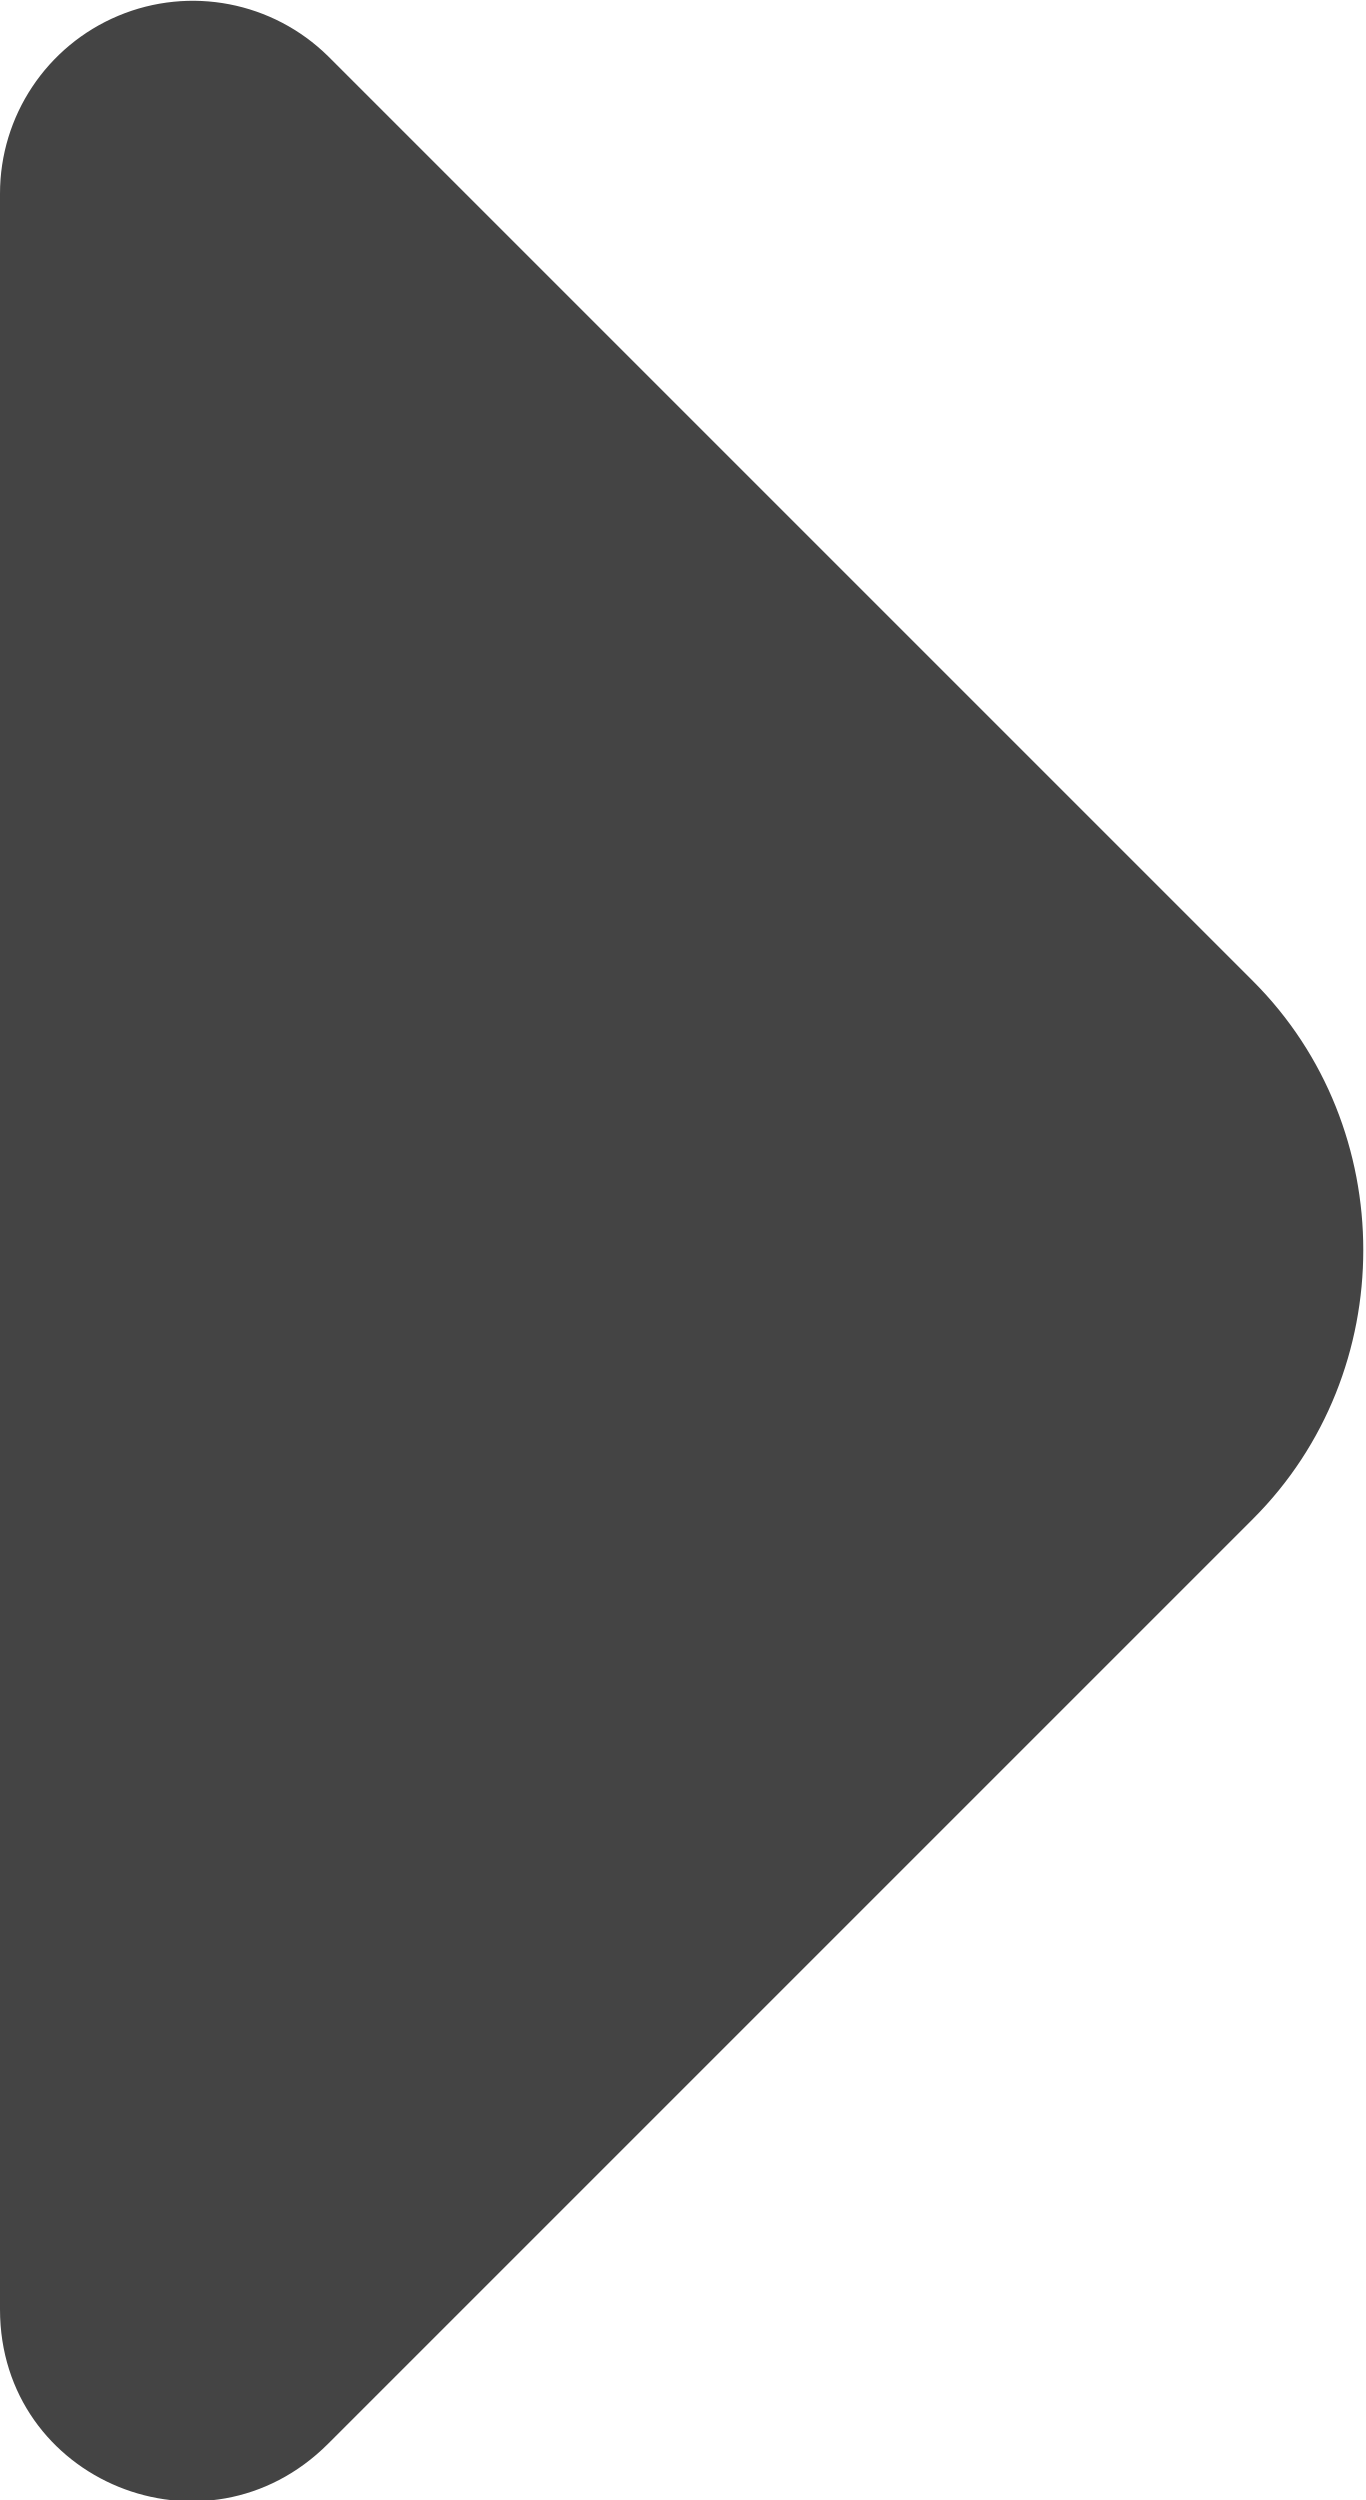
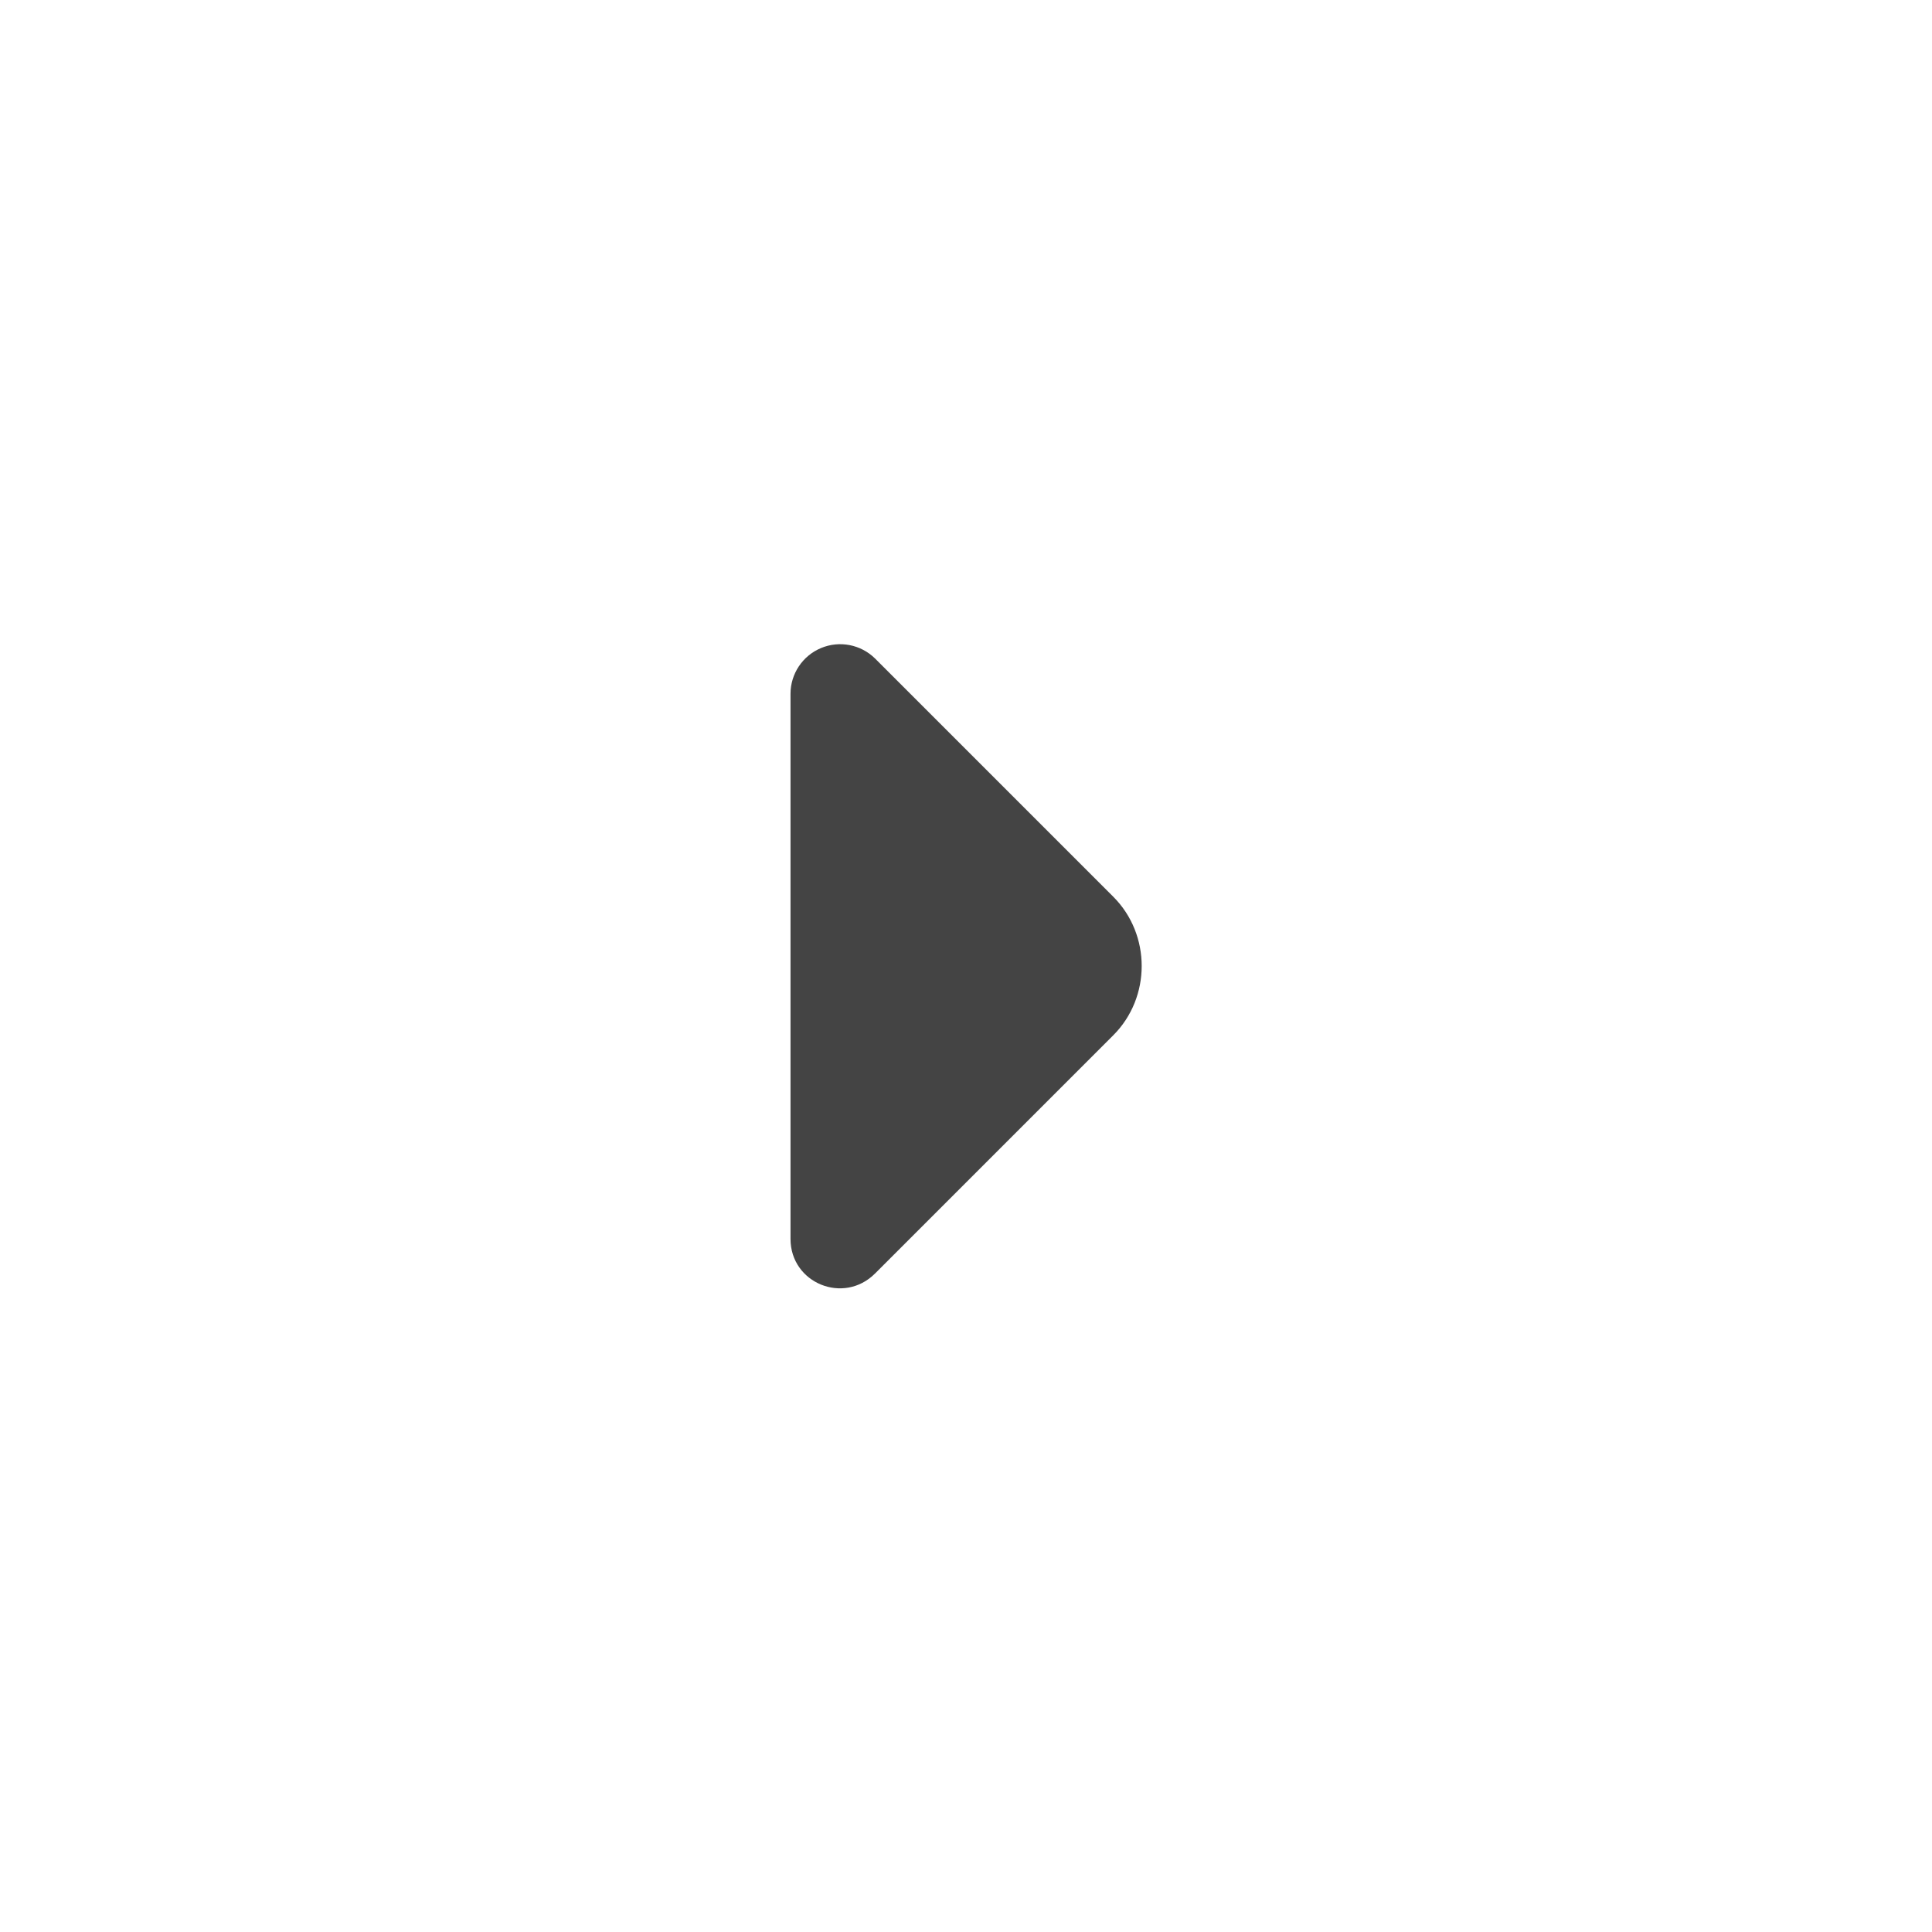
- <svg xmlns="http://www.w3.org/2000/svg" viewBox="0 0 4.37 8">
-   <path fill="#444" d="M0 .62v6.77c0 .55.66.82 1.05.43l2.96-2.96c.47-.47.47-1.25 0-1.72L2.88 2.01 1.05.18A.617.617 0 0 0 0 .62" />
+ <svg xmlns="http://www.w3.org/2000/svg" viewBox="0 0 24 24">
+   <path fill="#444" d="M9.82 8.62v6.77c0 .55.66.82 1.05.43l2.96-2.96c.47-.47.47-1.25 0-1.72l-1.13-1.13-1.83-1.83a.617.617 0 0 0-1.05.44" />
</svg>
